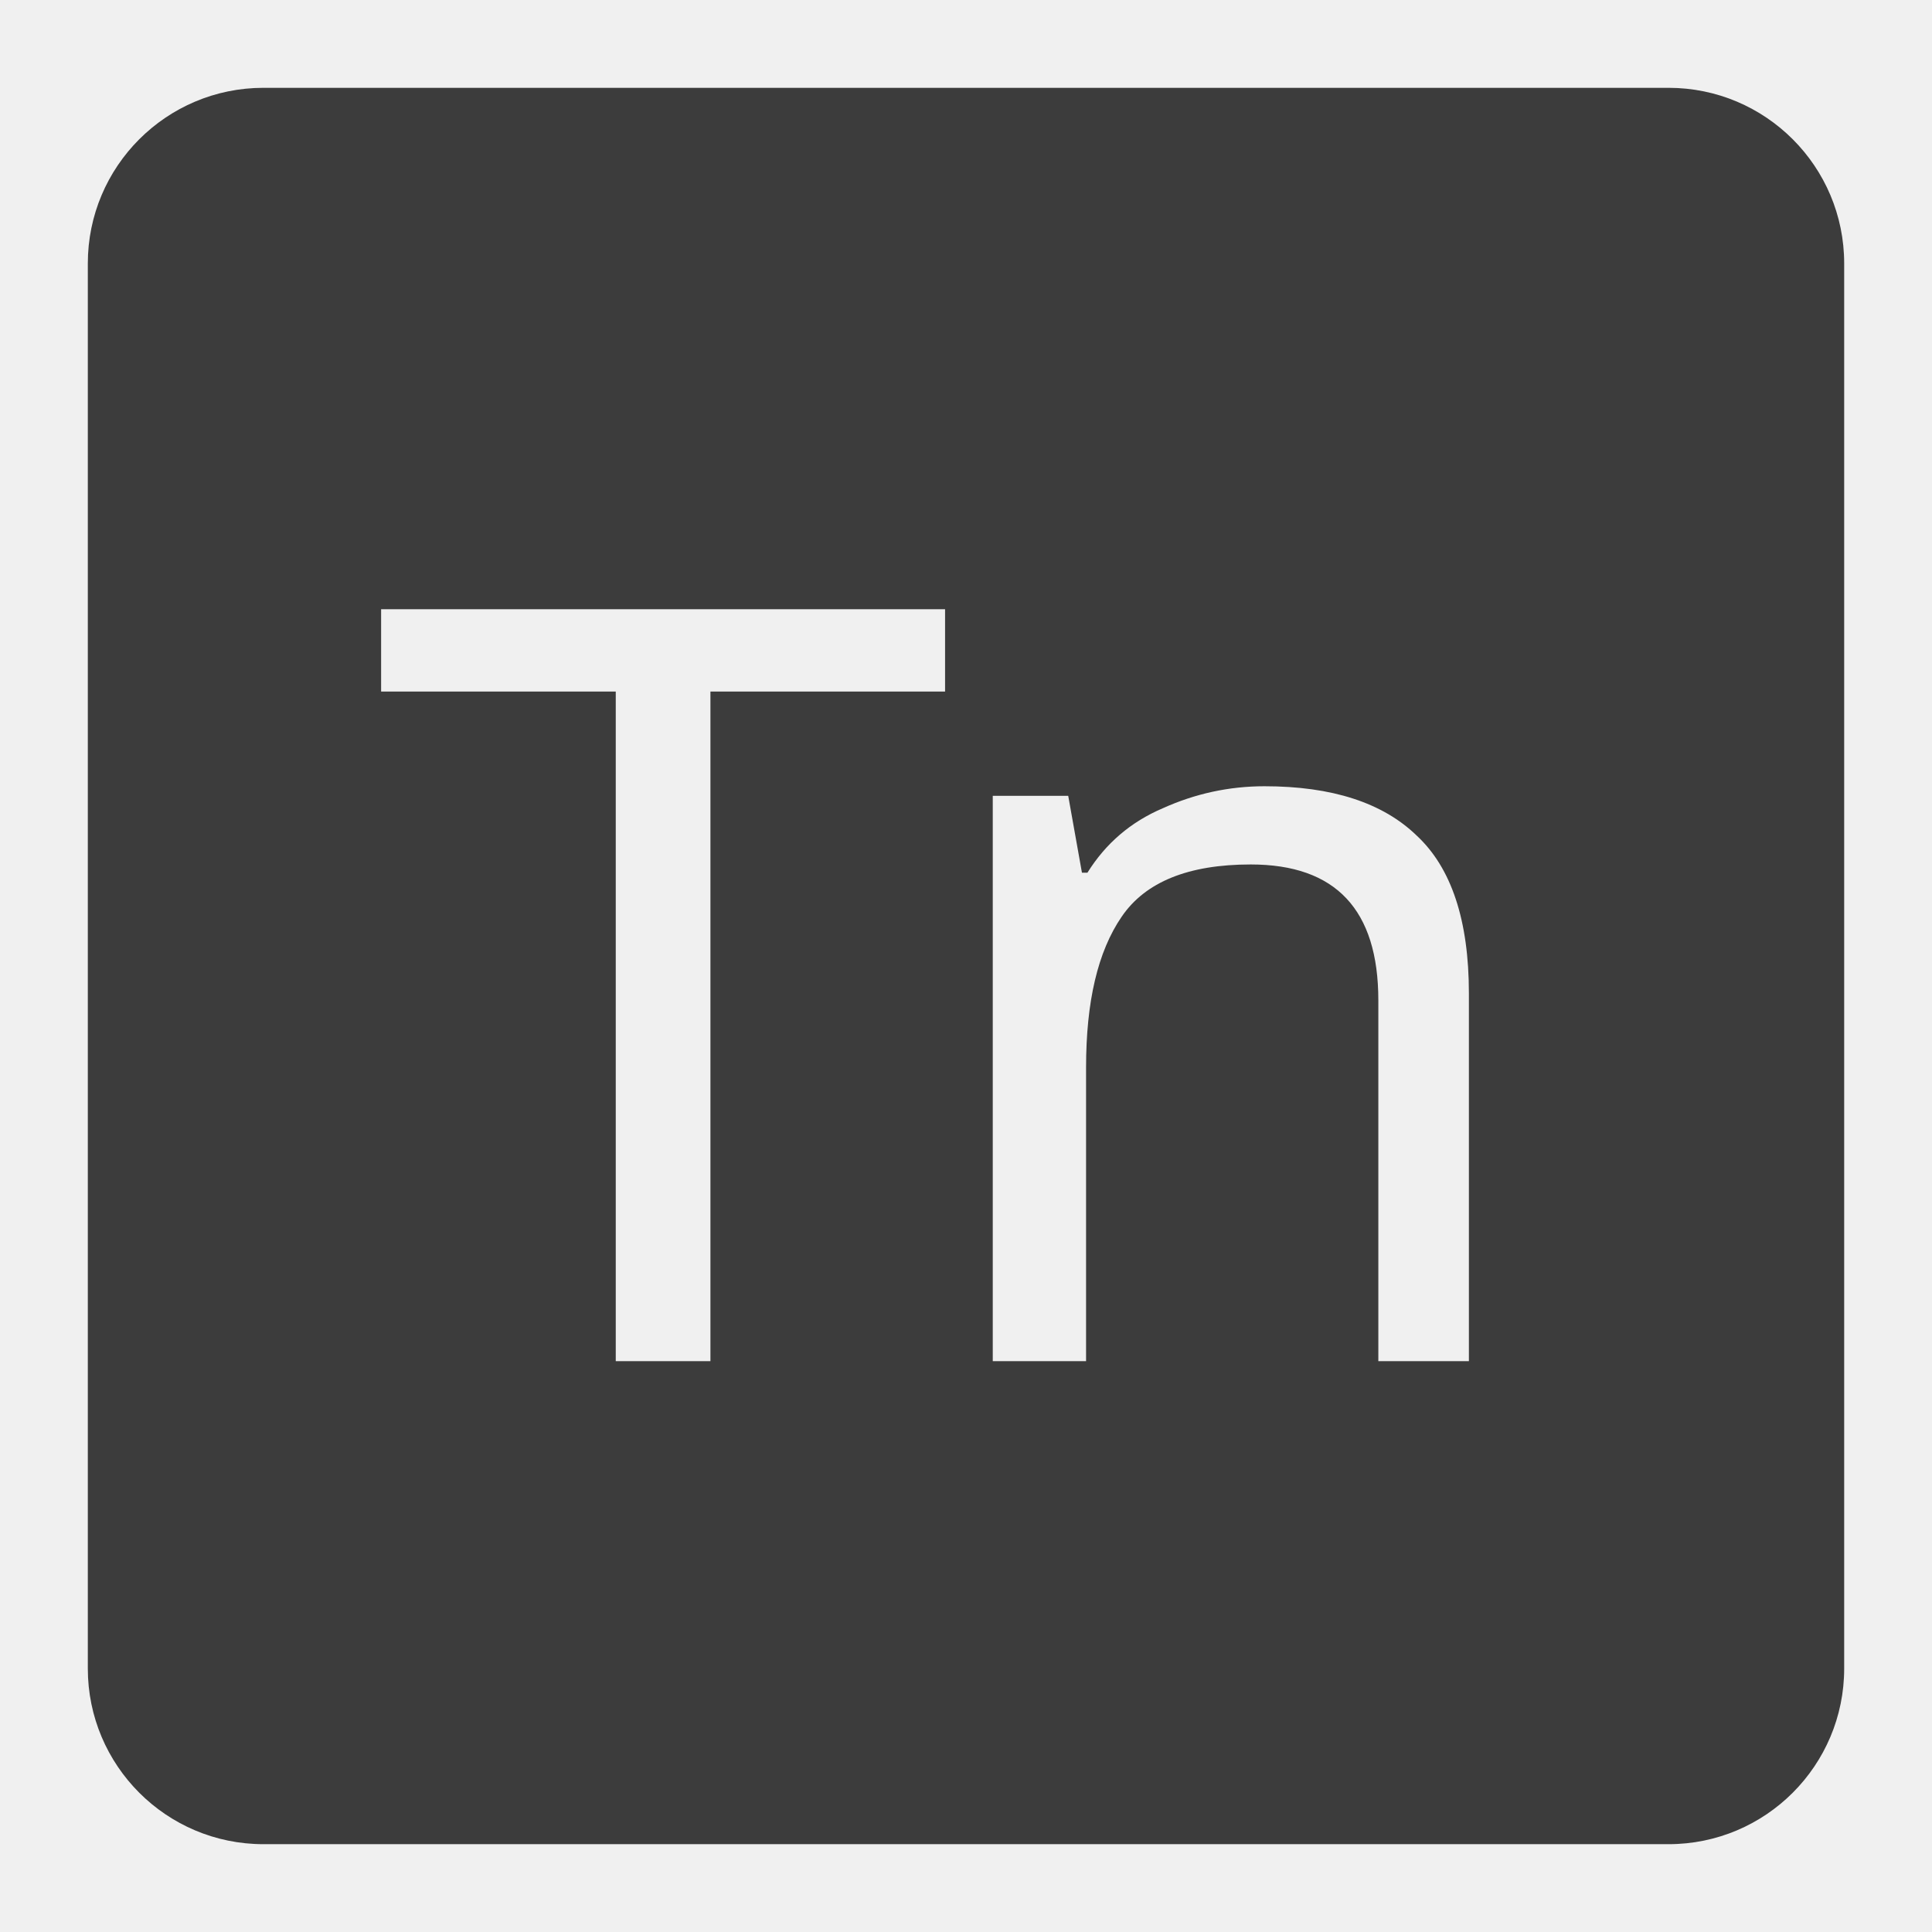
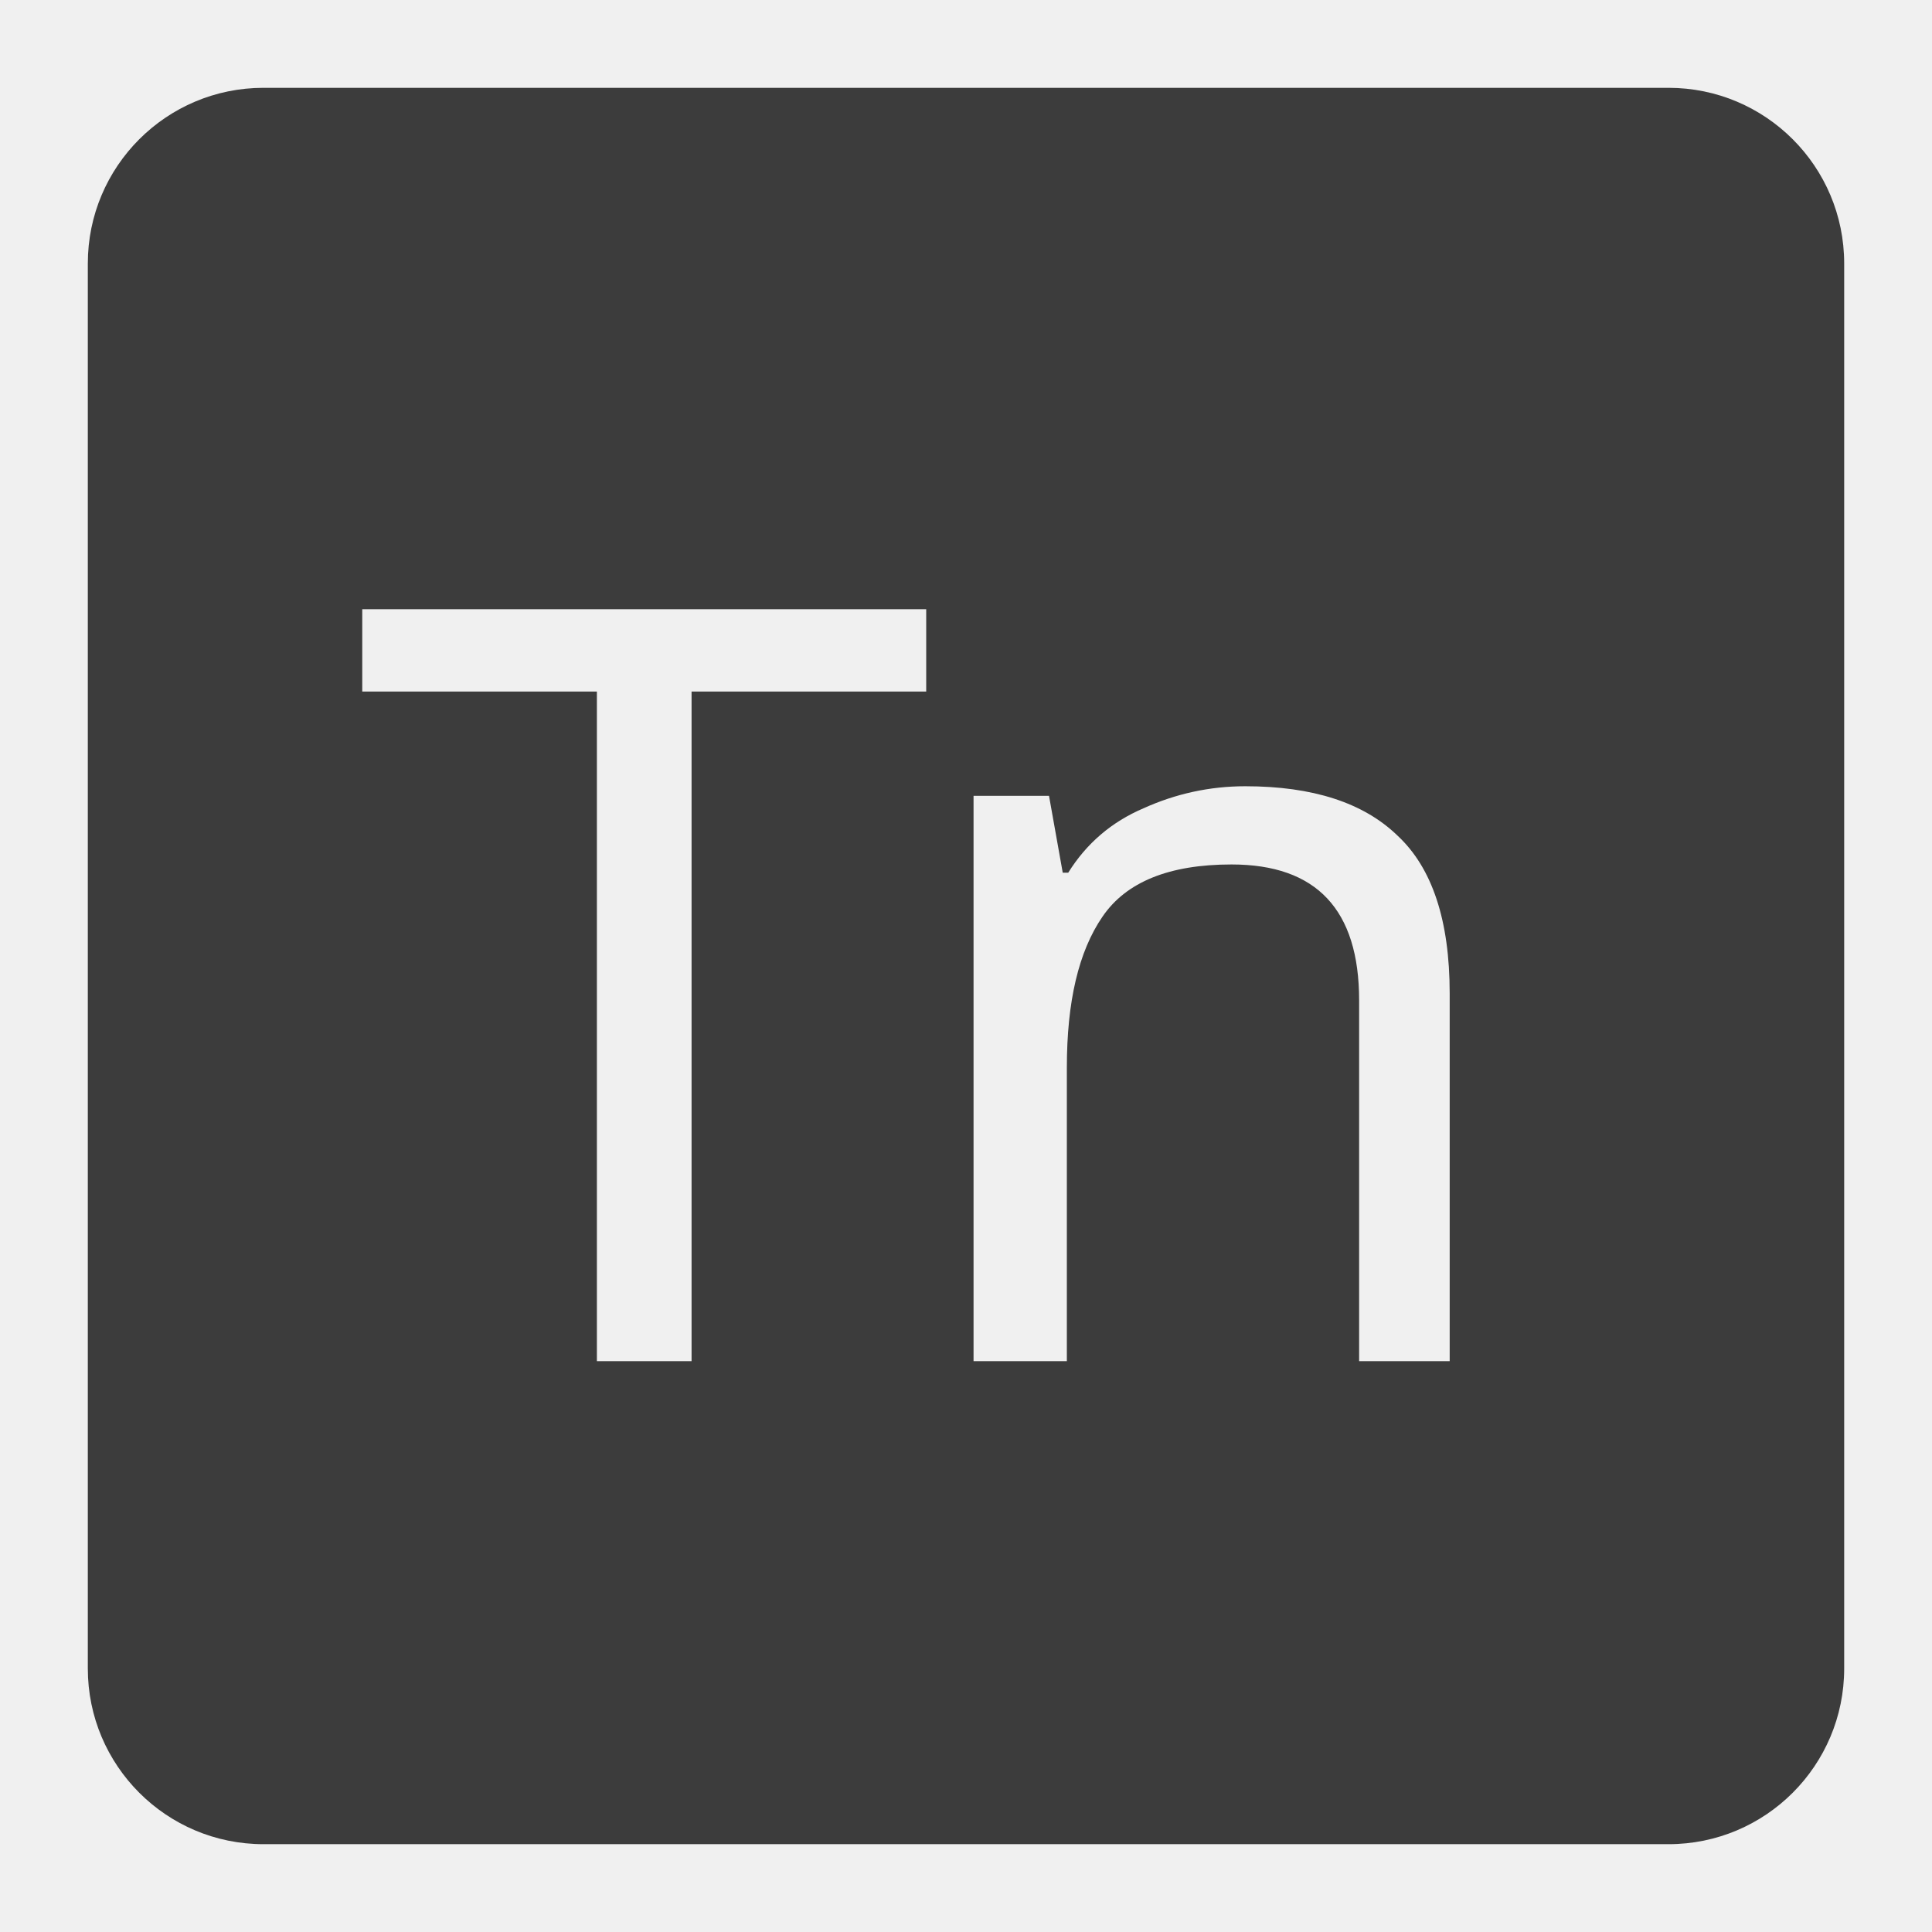
<svg version="1.1" width="22" height="22">
  <defs>
    <mask id="m">
      <rect x="0" y="0" width="22" height="22" style="fill:white" />
-       <text x="4.216" y="15.5" style="font-family:Ubuntu;font-weight:500;font-size:12;fill:black">Tn</text>
+       <text x="4" y="15.5" style="font-family:Ubuntu;font-weight:500;font-size:12;fill:black">Tn</text>
    </mask>
  </defs>
  <rect x="1" y="1" width="20" height="20" rx="2" mask="url(#m)" style="fill:#3c3c3c" />
</svg>
